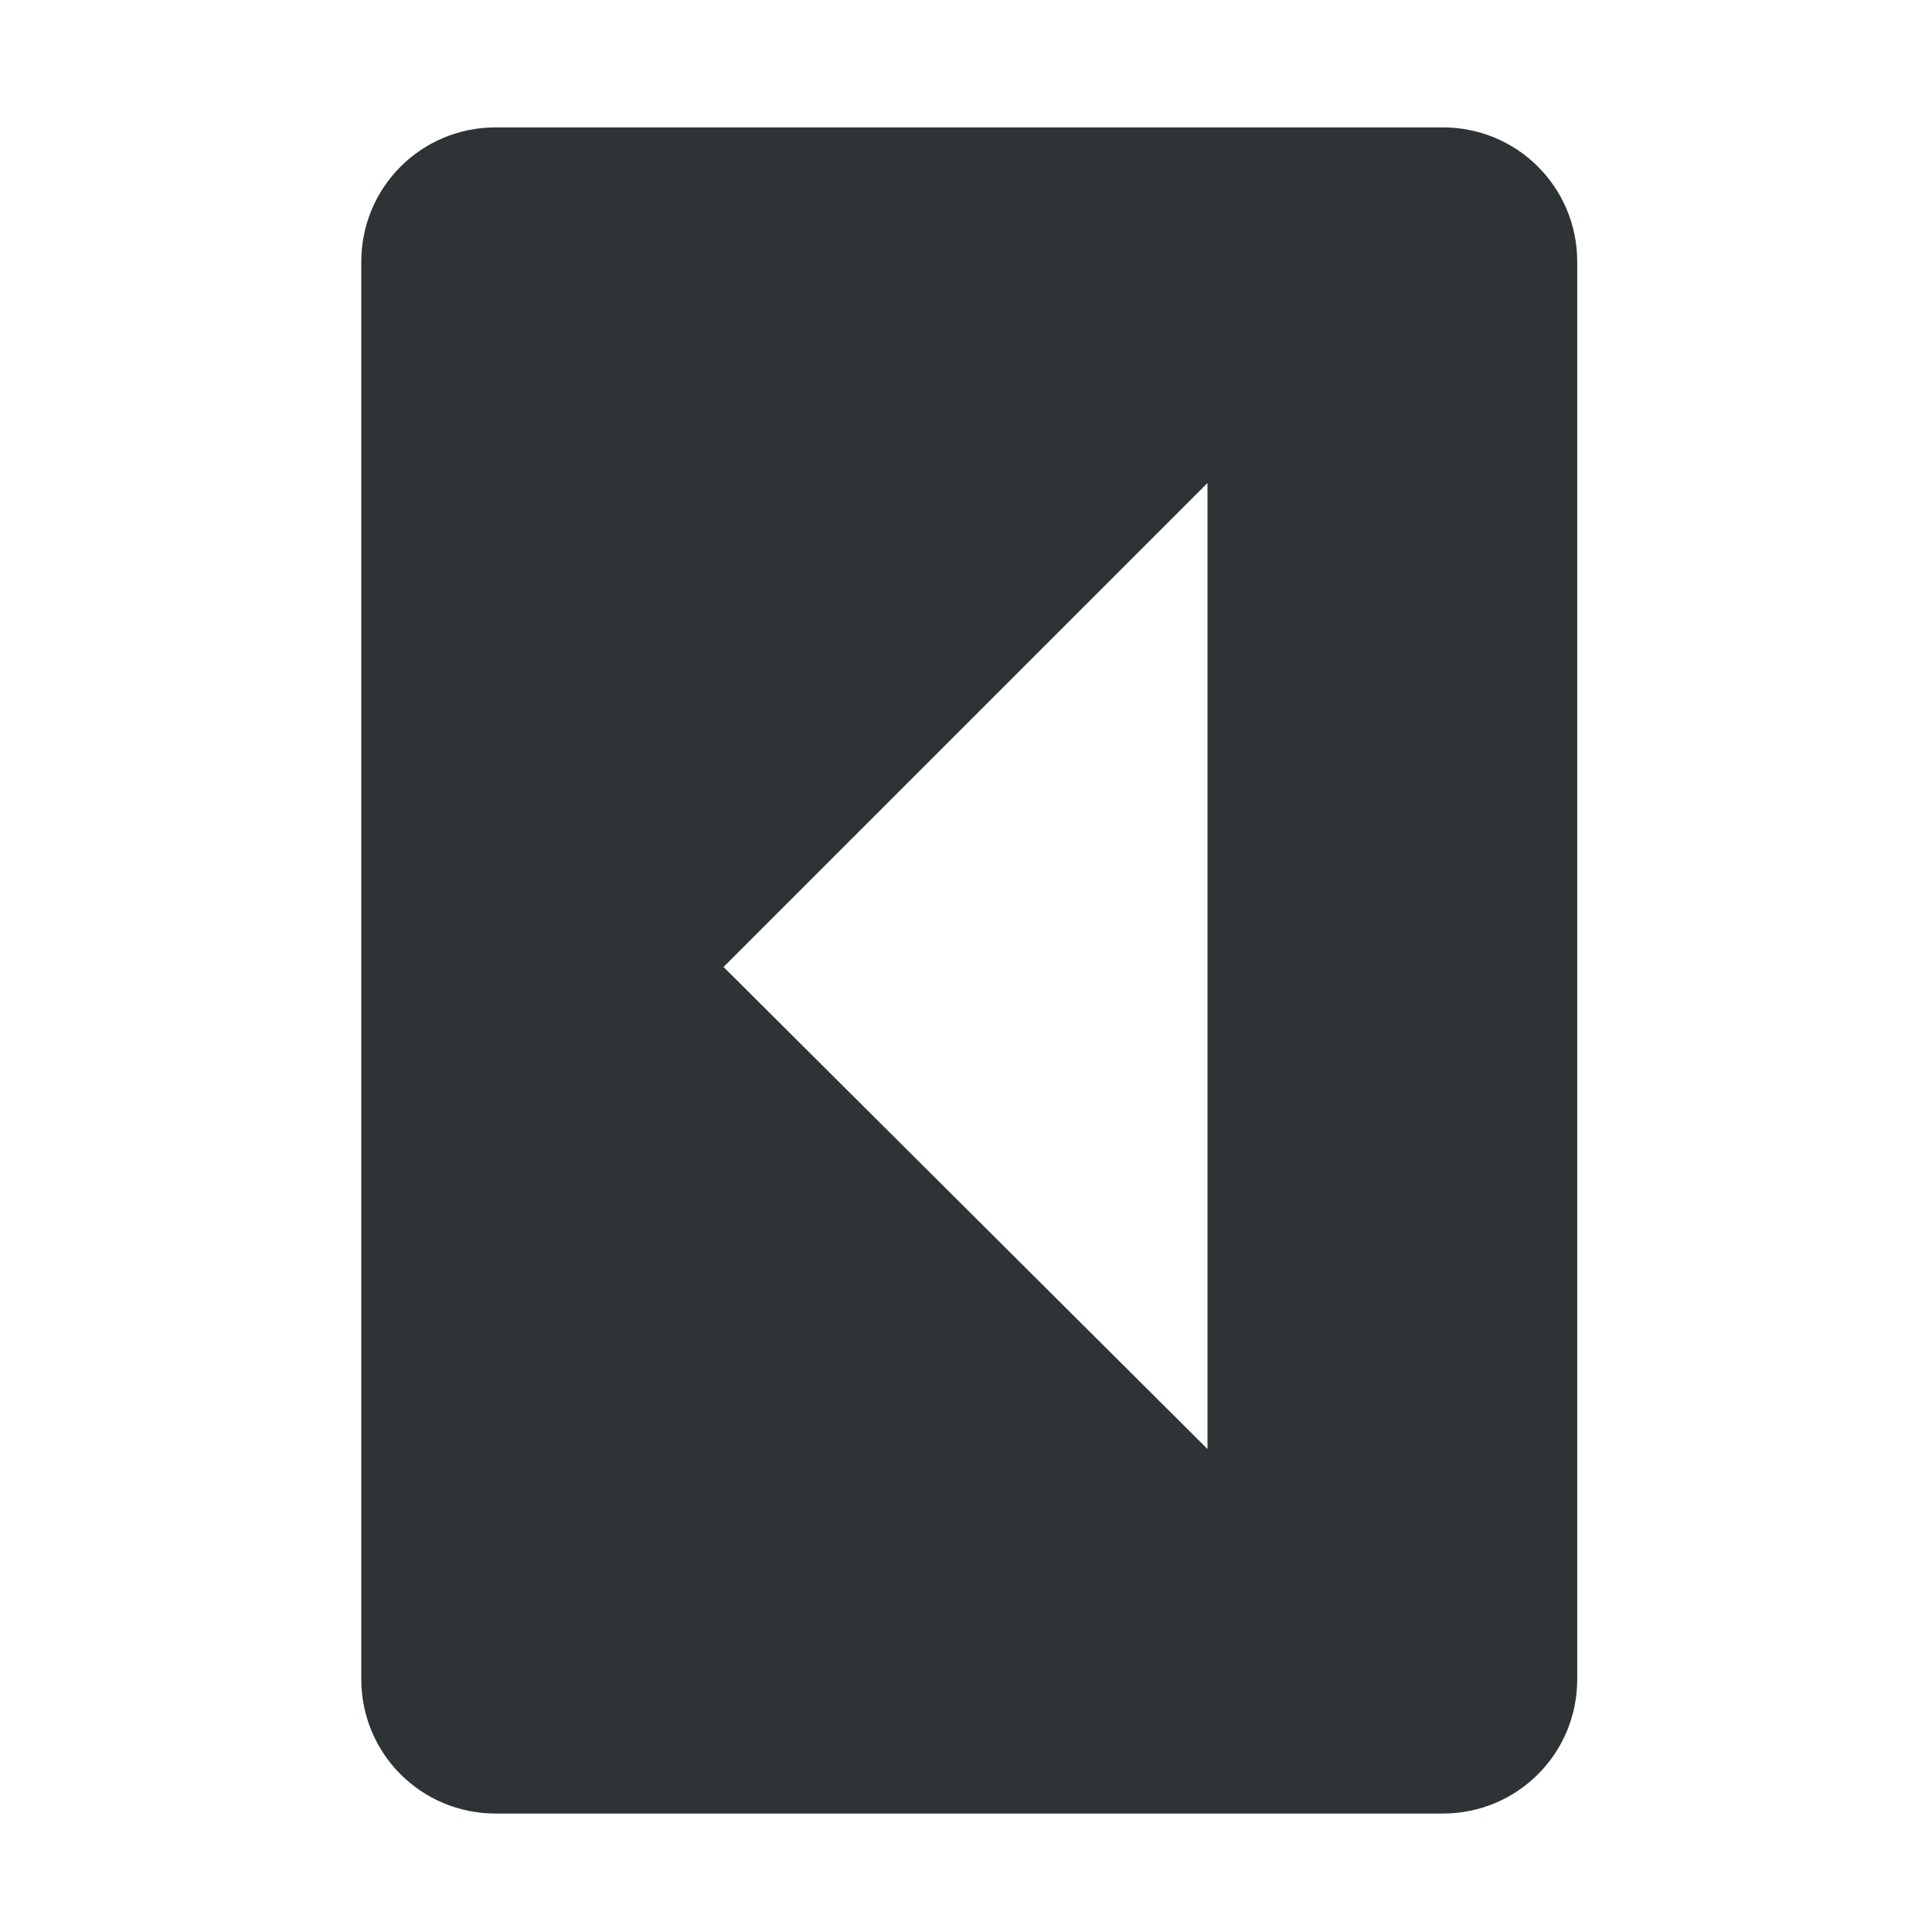
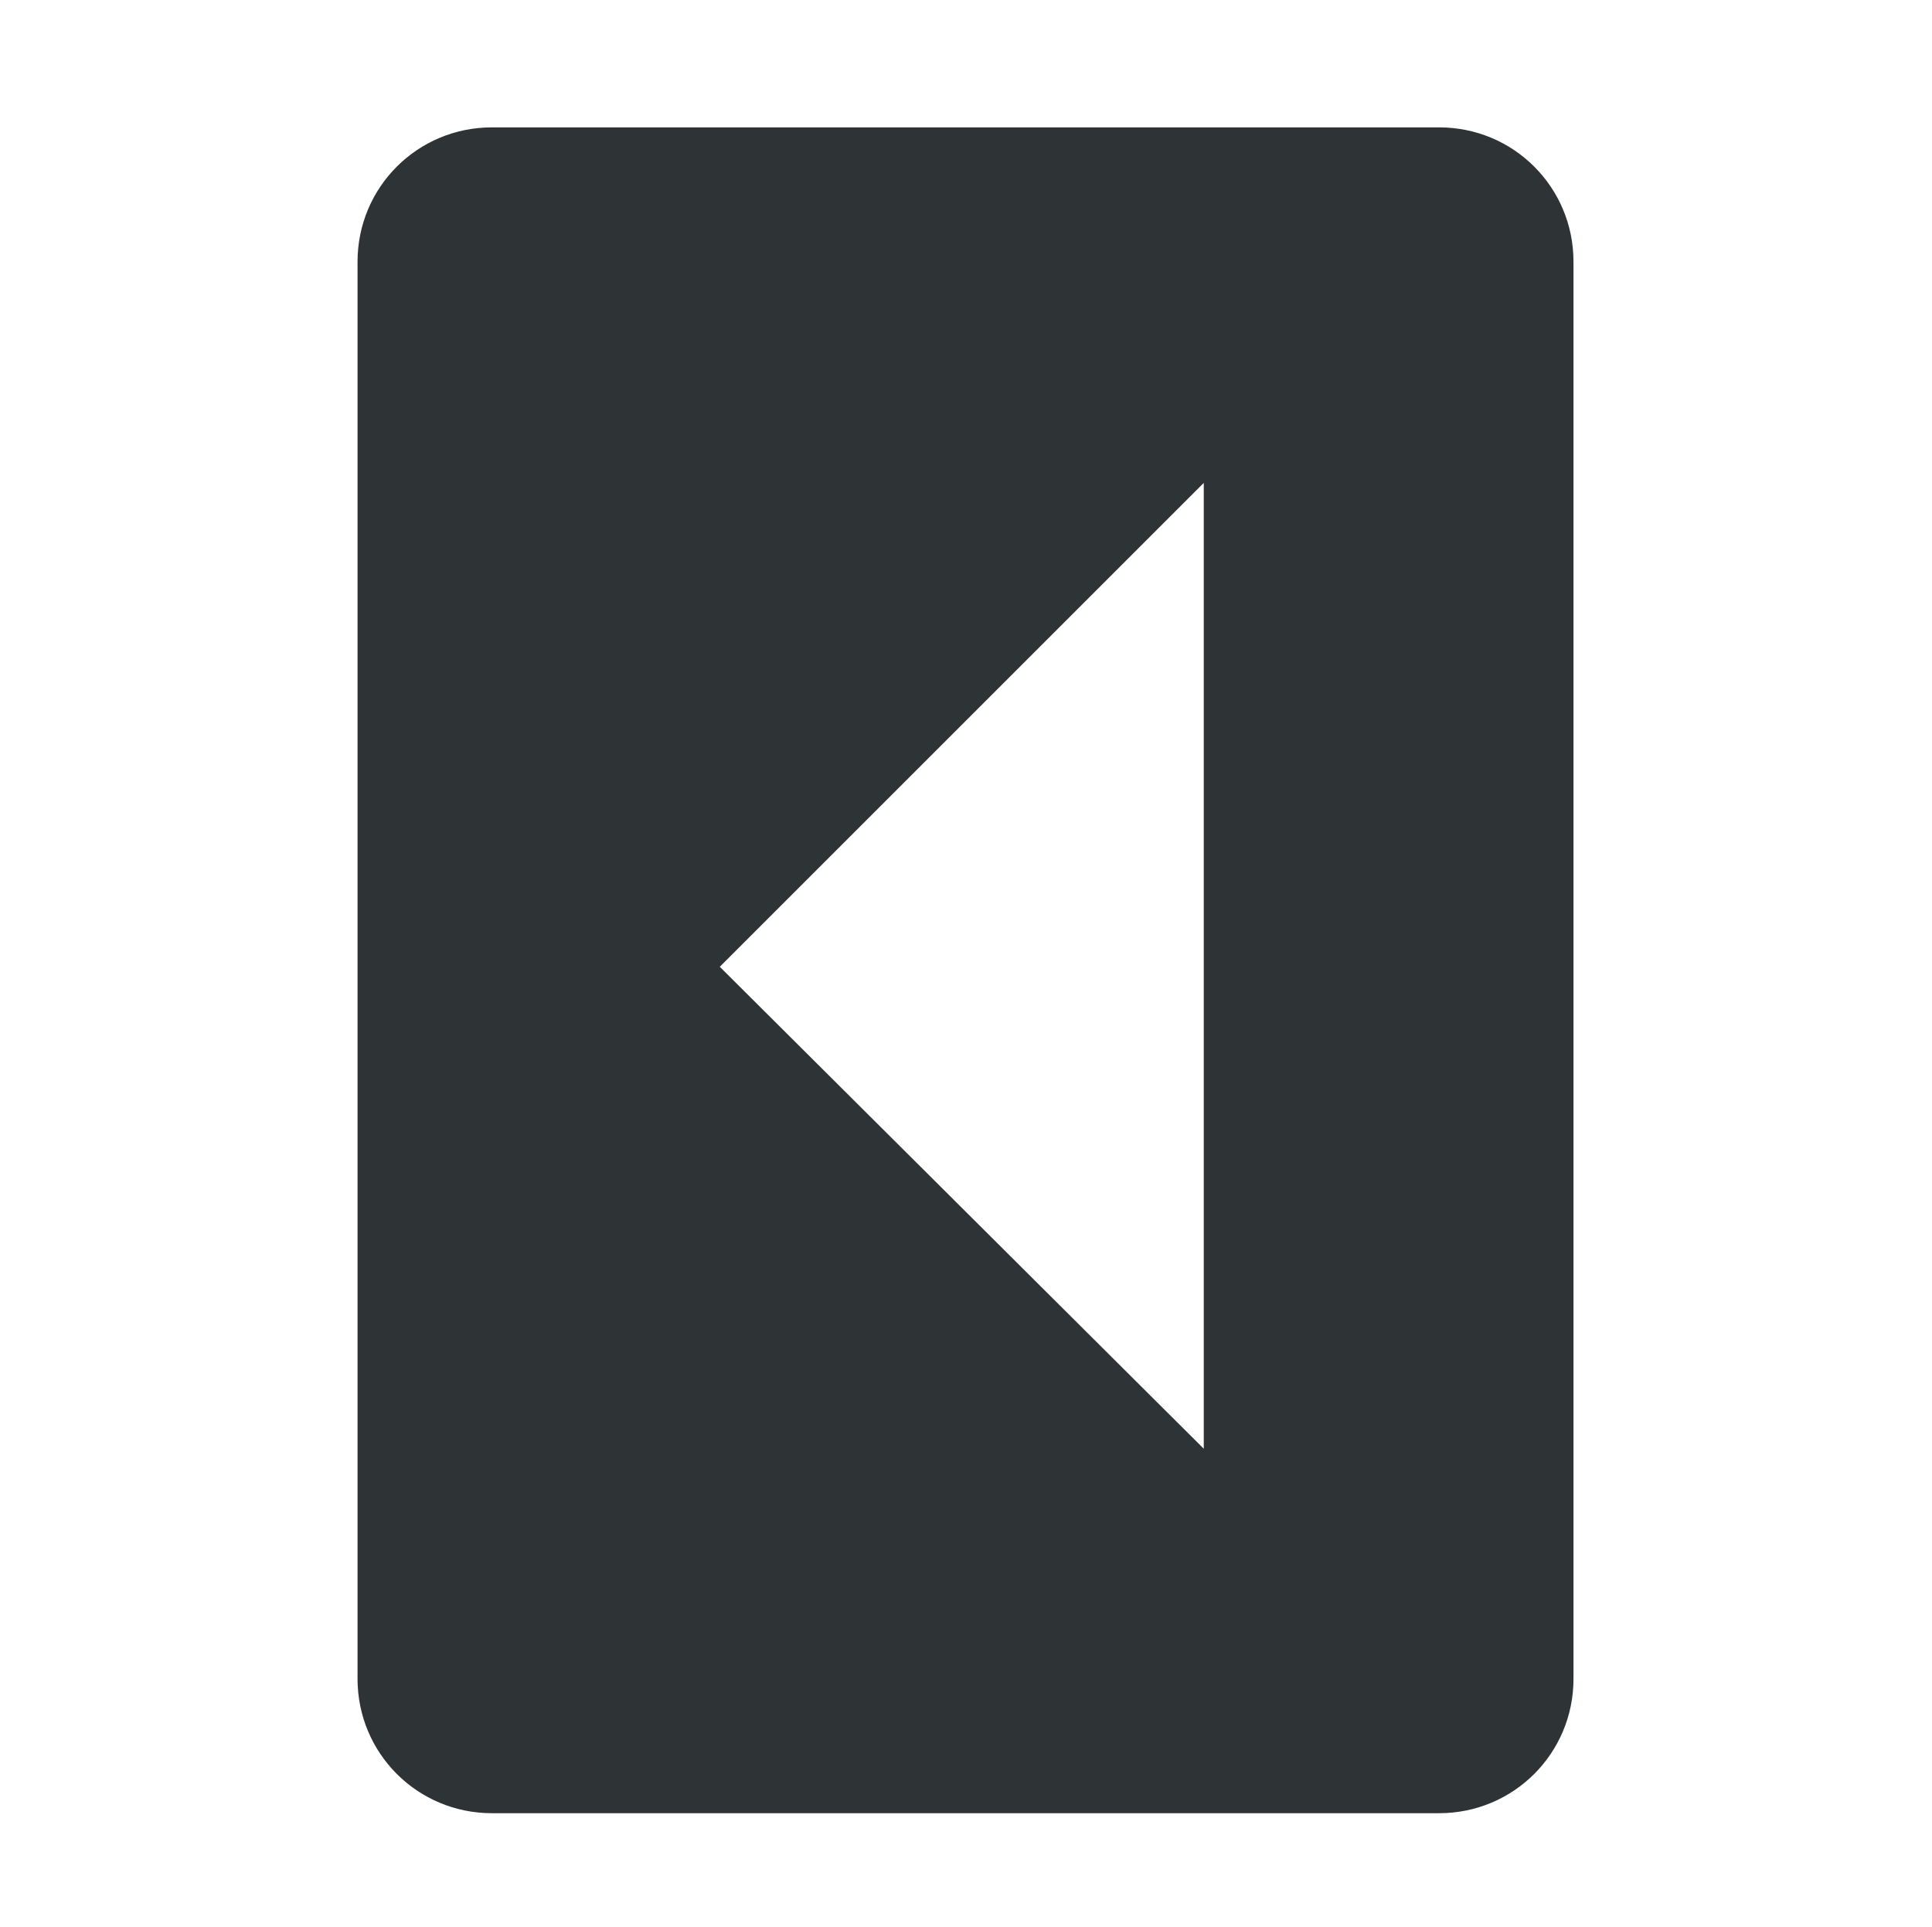
- <svg xmlns="http://www.w3.org/2000/svg" height="16px" viewBox="0 0 16 16" width="16px">
-   <path d="m 2.992 2.168 c 0 -0.617 0.496 -1.113 1.113 -1.113 h 7.844 c 0.617 0 1.113 0.496 1.113 1.113 v 11.738 c 0 0.617 -0.496 1.113 -1.113 1.113 h -7.844 c -0.617 0 -1.113 -0.496 -1.113 -1.113 z m 3 5.84 l 4.008 3.992 v -8 z m 0 0" fill="#2e3436" />
+ <svg xmlns="http://www.w3.org/2000/svg" height="15.961px" viewBox="0 0 16 15.961" width="16px">
+   <path d="m 2.961 2.168 c 0 -0.617 0.496 -1.113 1.113 -1.113 h 7.844 c 0.617 0 1.113 0.496 1.113 1.113 v 11.738 c 0 0.617 -0.496 1.113 -1.113 1.113 h -7.844 c -0.617 0 -1.113 -0.496 -1.113 -1.113 z m 3 5.84 l 4.008 3.992 v -8 z m 0 0" fill="#2e3436" />
</svg>
